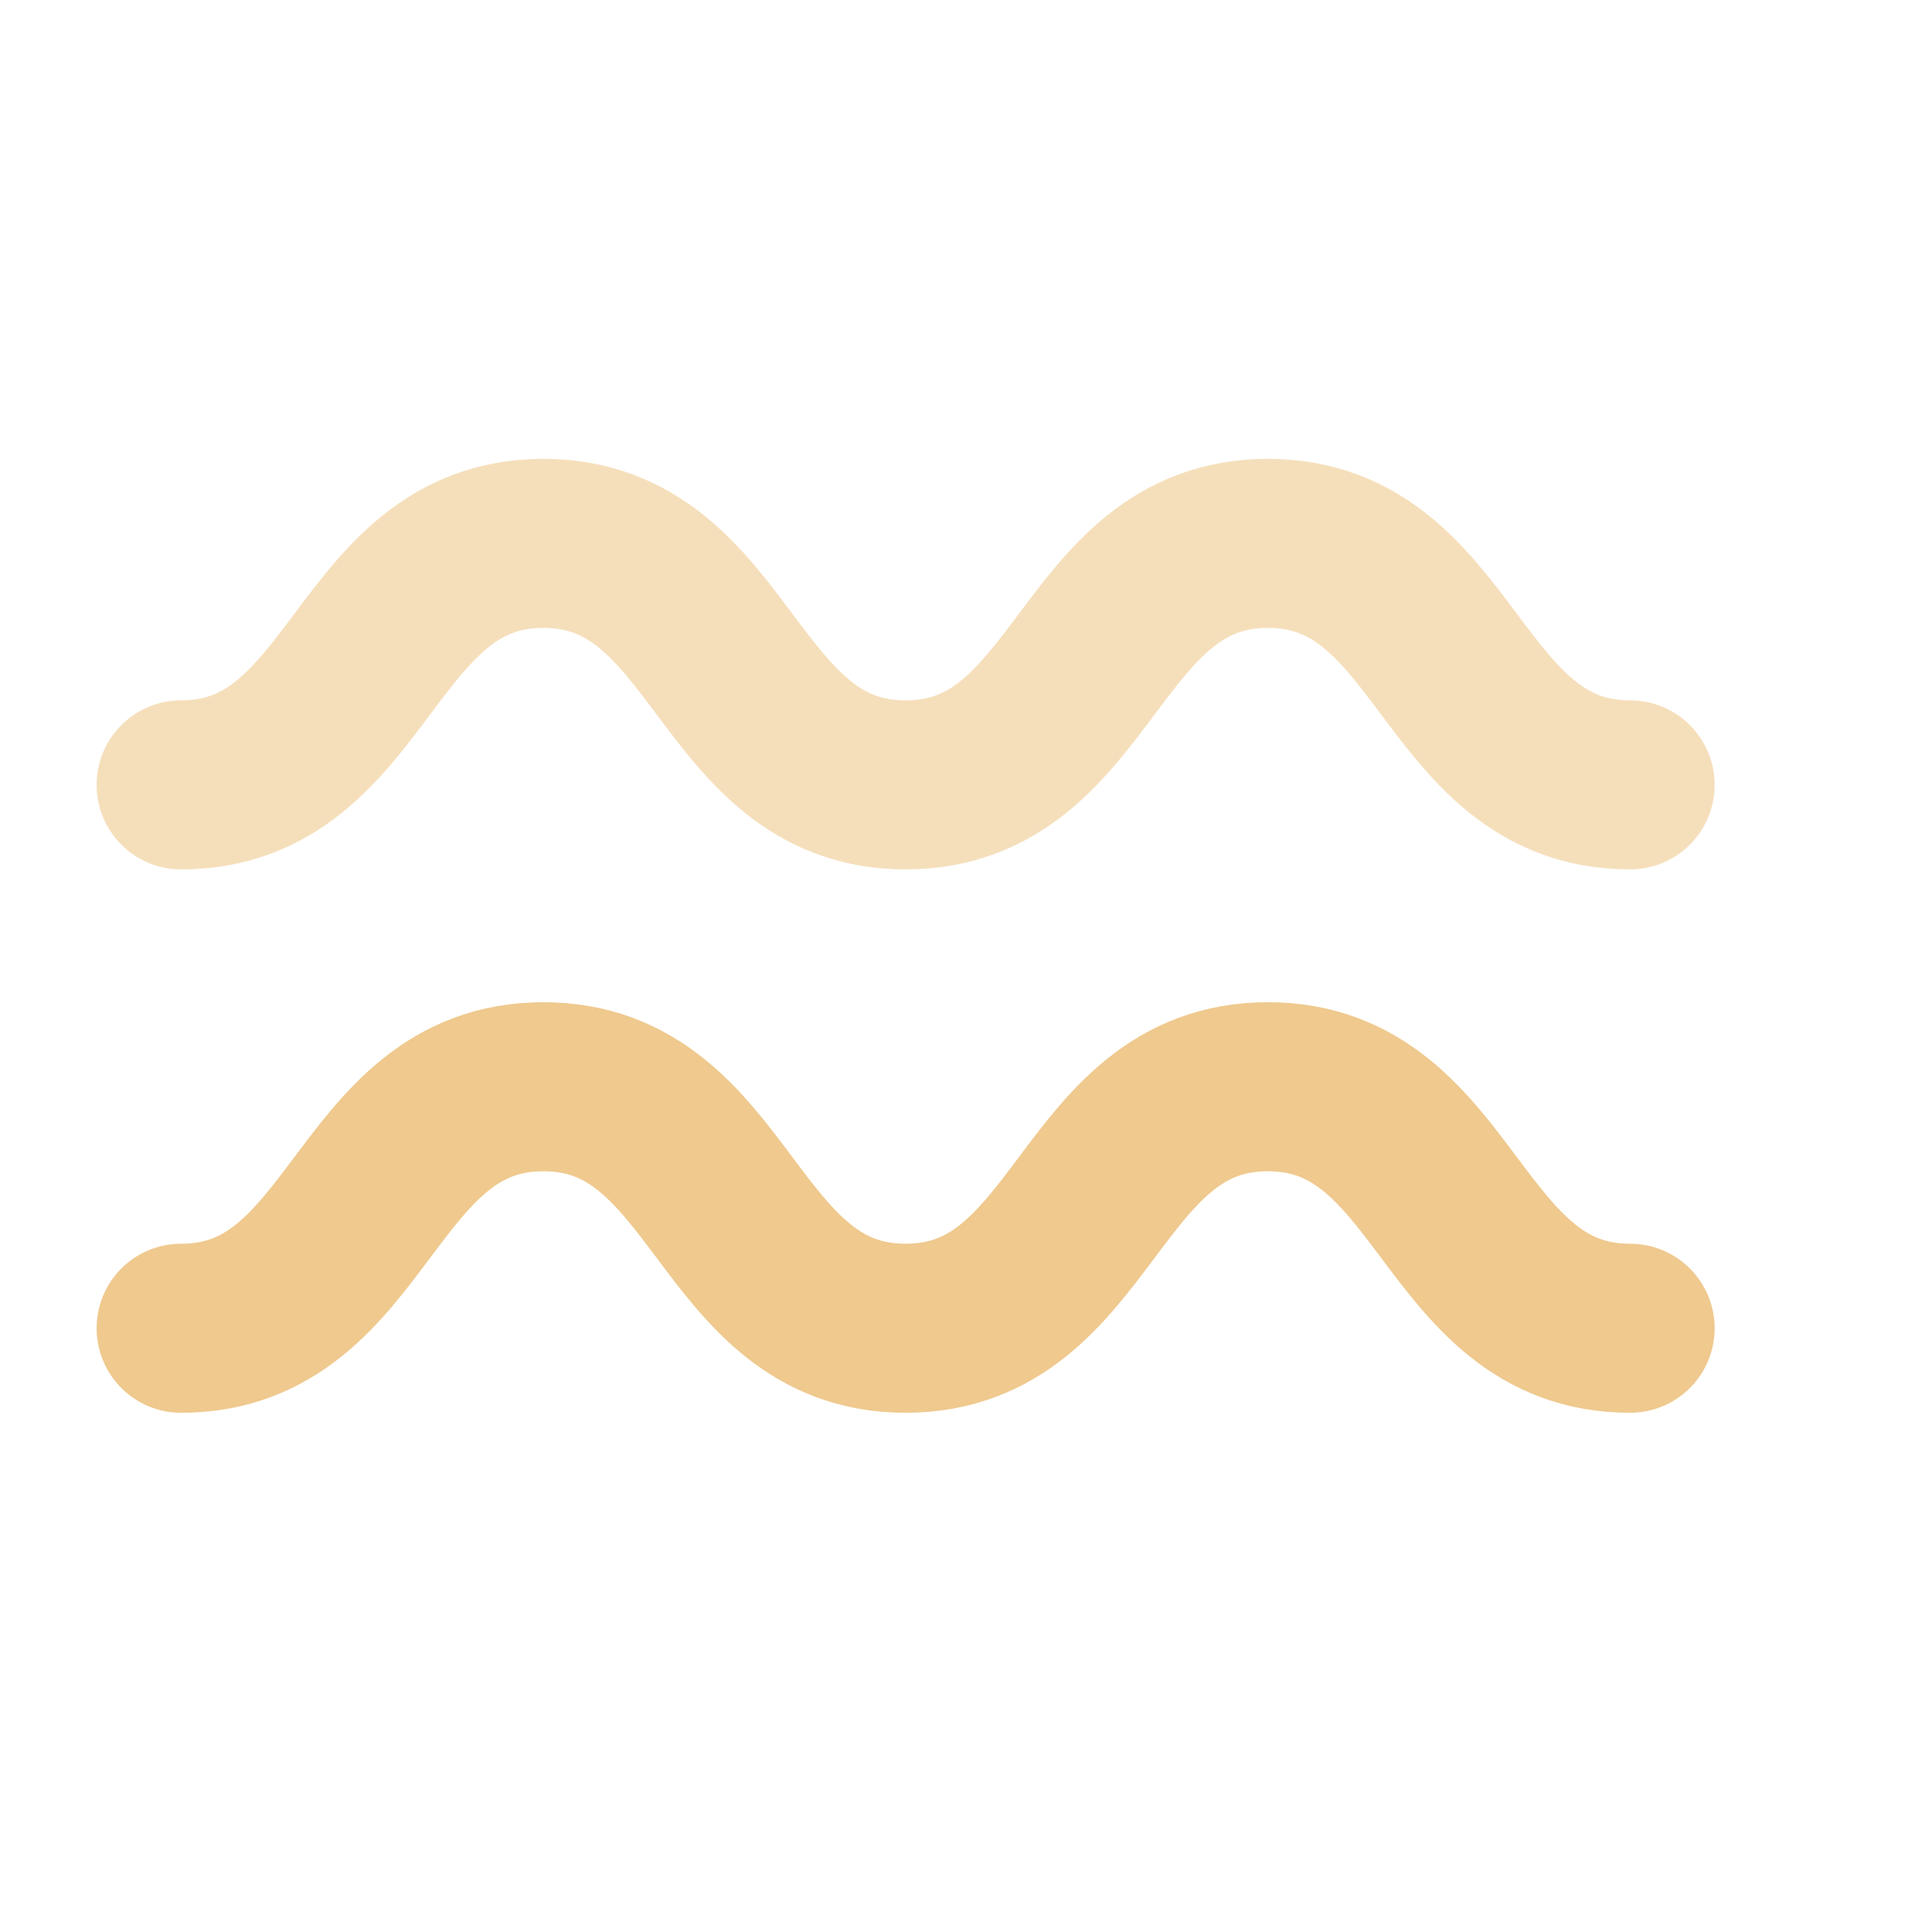
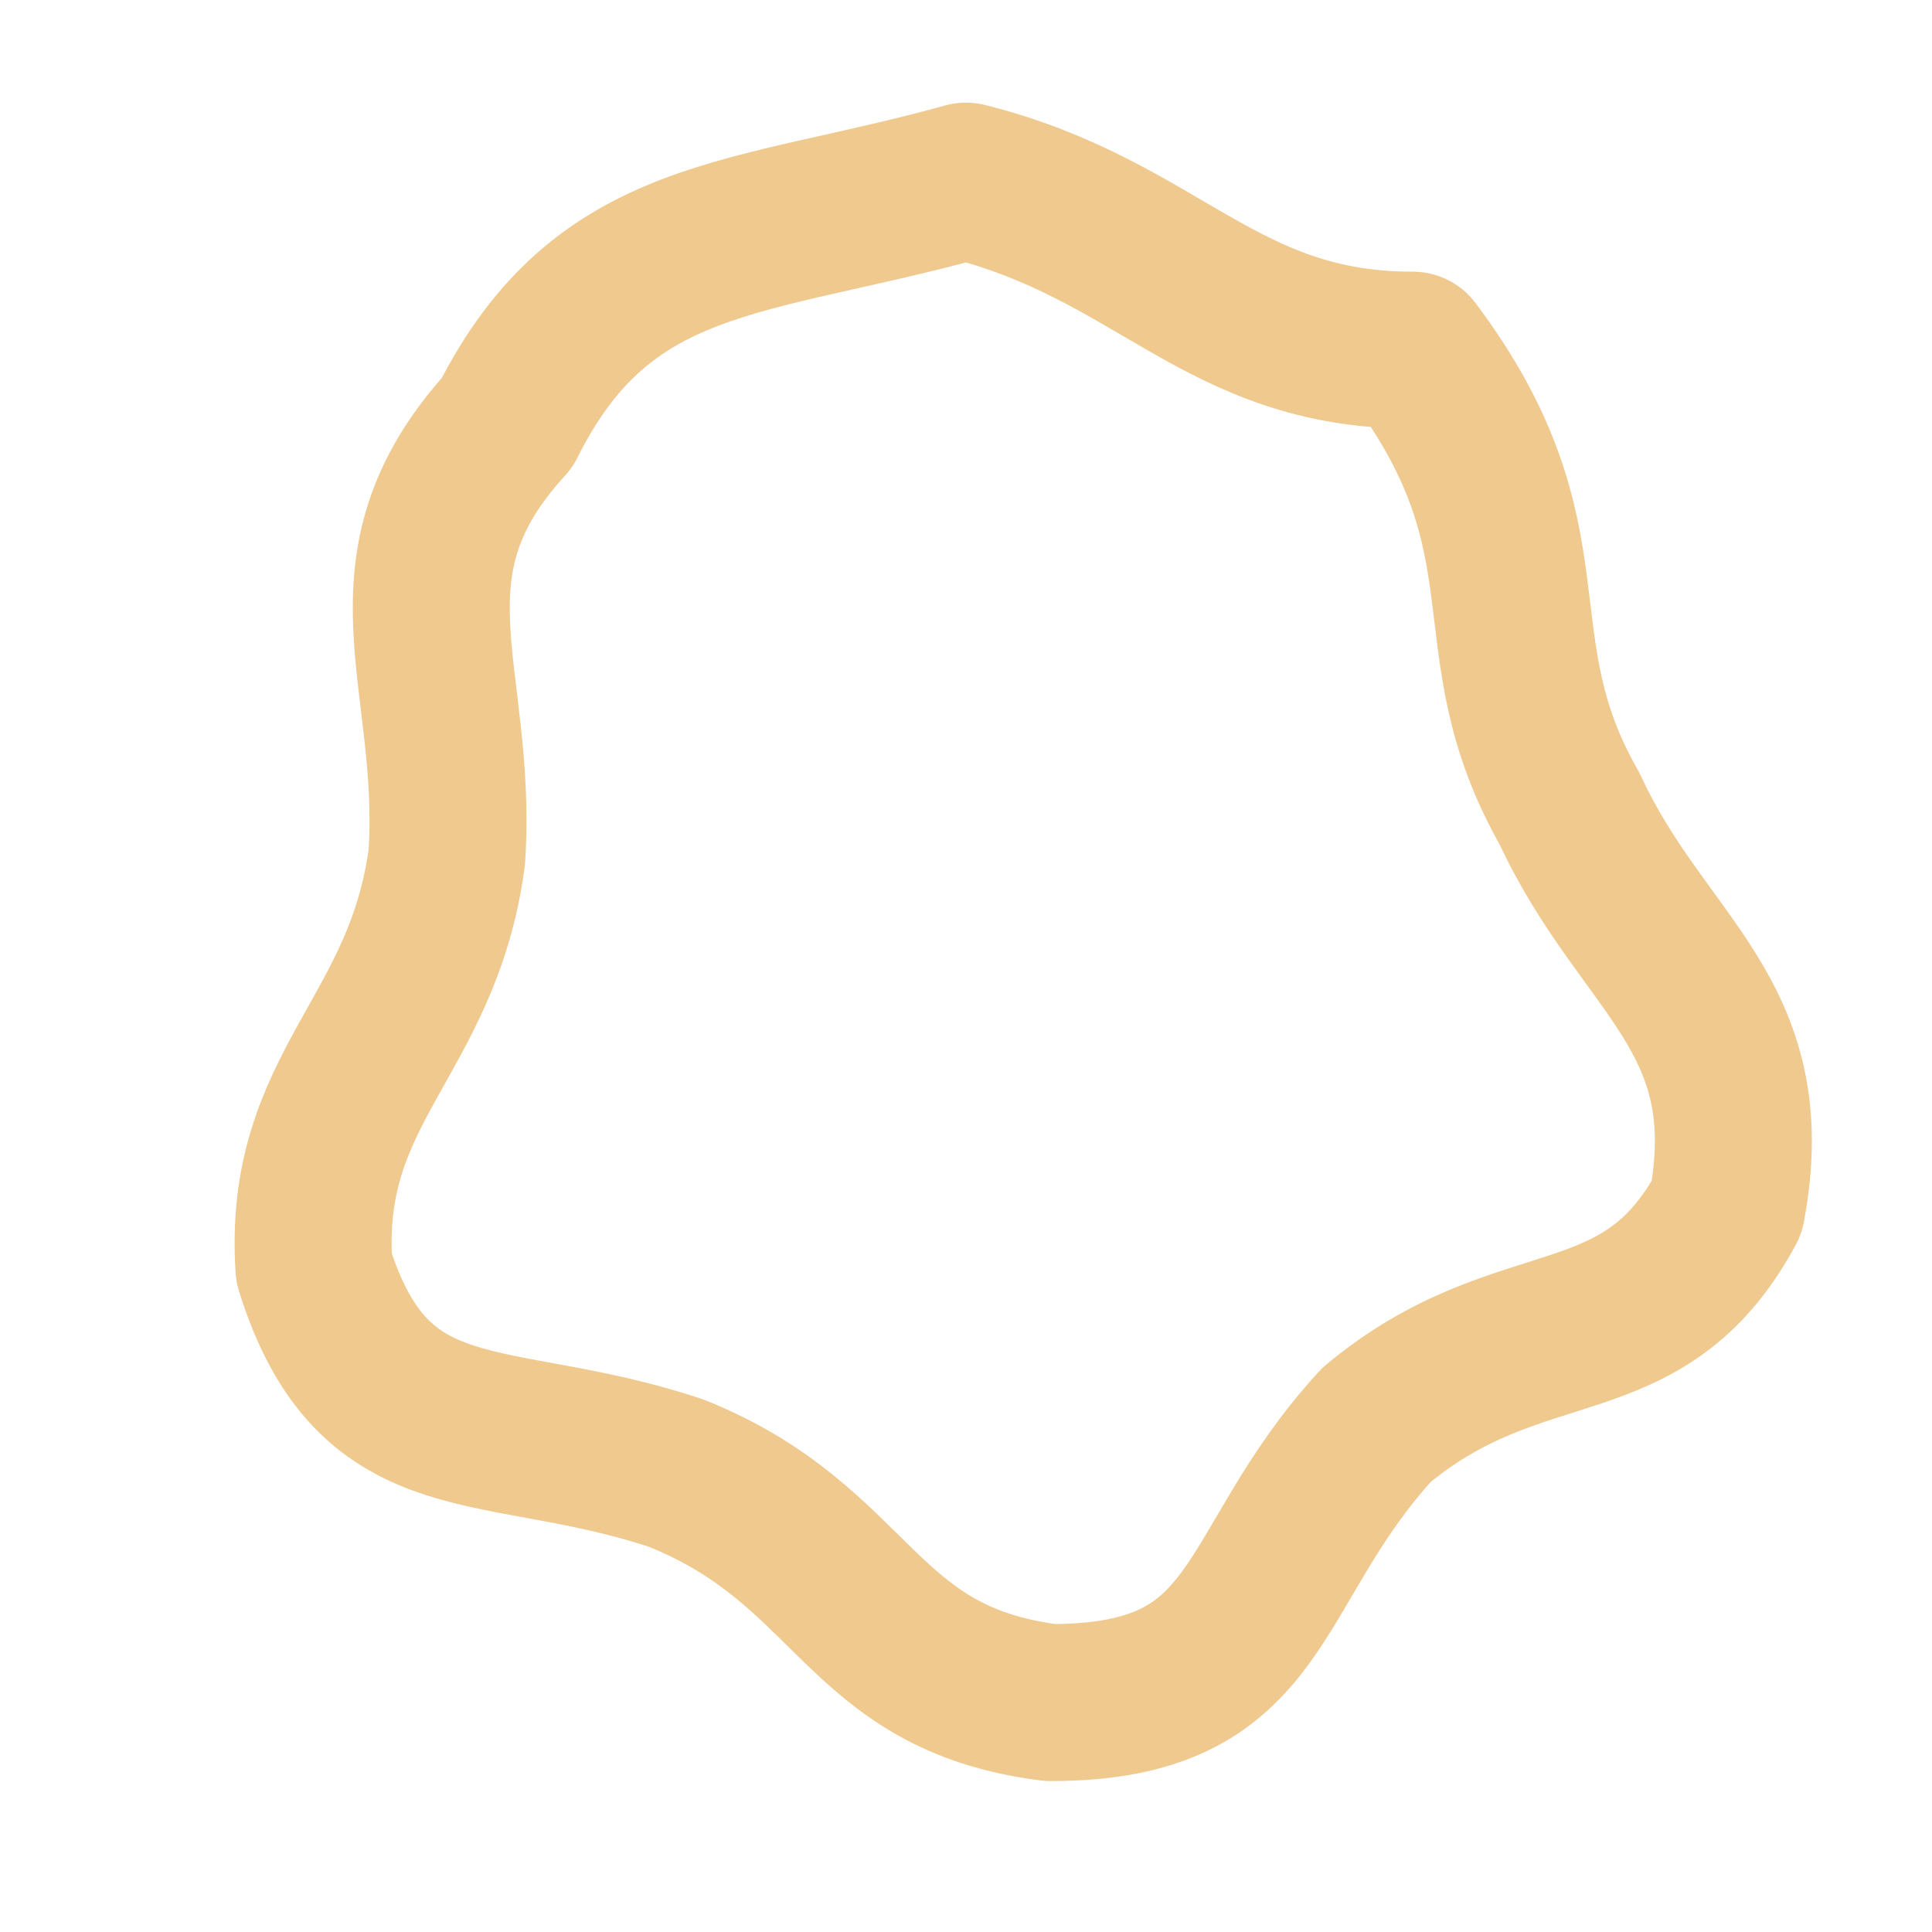
<svg xmlns="http://www.w3.org/2000/svg" width="16" height="16" viewBox="0 0 16 16">
-   <path d="M1.5 11c1.5 0 1.5-2 3-2s1.5 2 3 2 1.5-2 3-2 1.5 2 3 2" fill="none" stroke="#efc98e" stroke-width="1.4" stroke-linecap="round" />
-   <path d="M1.5 6.5c1.5 0 1.5-2 3-2s1.5 2 3 2 1.5-2 3-2 1.5 2 3 2" fill="none" stroke="#efc98e" stroke-width="1.4" stroke-linecap="round" opacity="0.6" />
+   <path d="M8 1.5c1.6.4 2.1 1.4 3.7 1.4 1.2 1.6.5 2.4 1.3 3.8.6 1.3 1.6 1.7 1.3 3.3-.7 1.3-1.7.8-2.9 1.8-1.1 1.2-.9 2.3-2.7 2.3-1.6-.2-1.6-1.3-3.1-1.9-1.5-.5-2.5-.1-3-1.7-.1-1.5.9-1.9 1.1-3.4.1-1.5-.6-2.4.5-3.6C5 1.9 6.2 2 8 1.5z" fill="none" stroke="#efc98e" stroke-width="1.3" stroke-linejoin="round" />
</svg>
